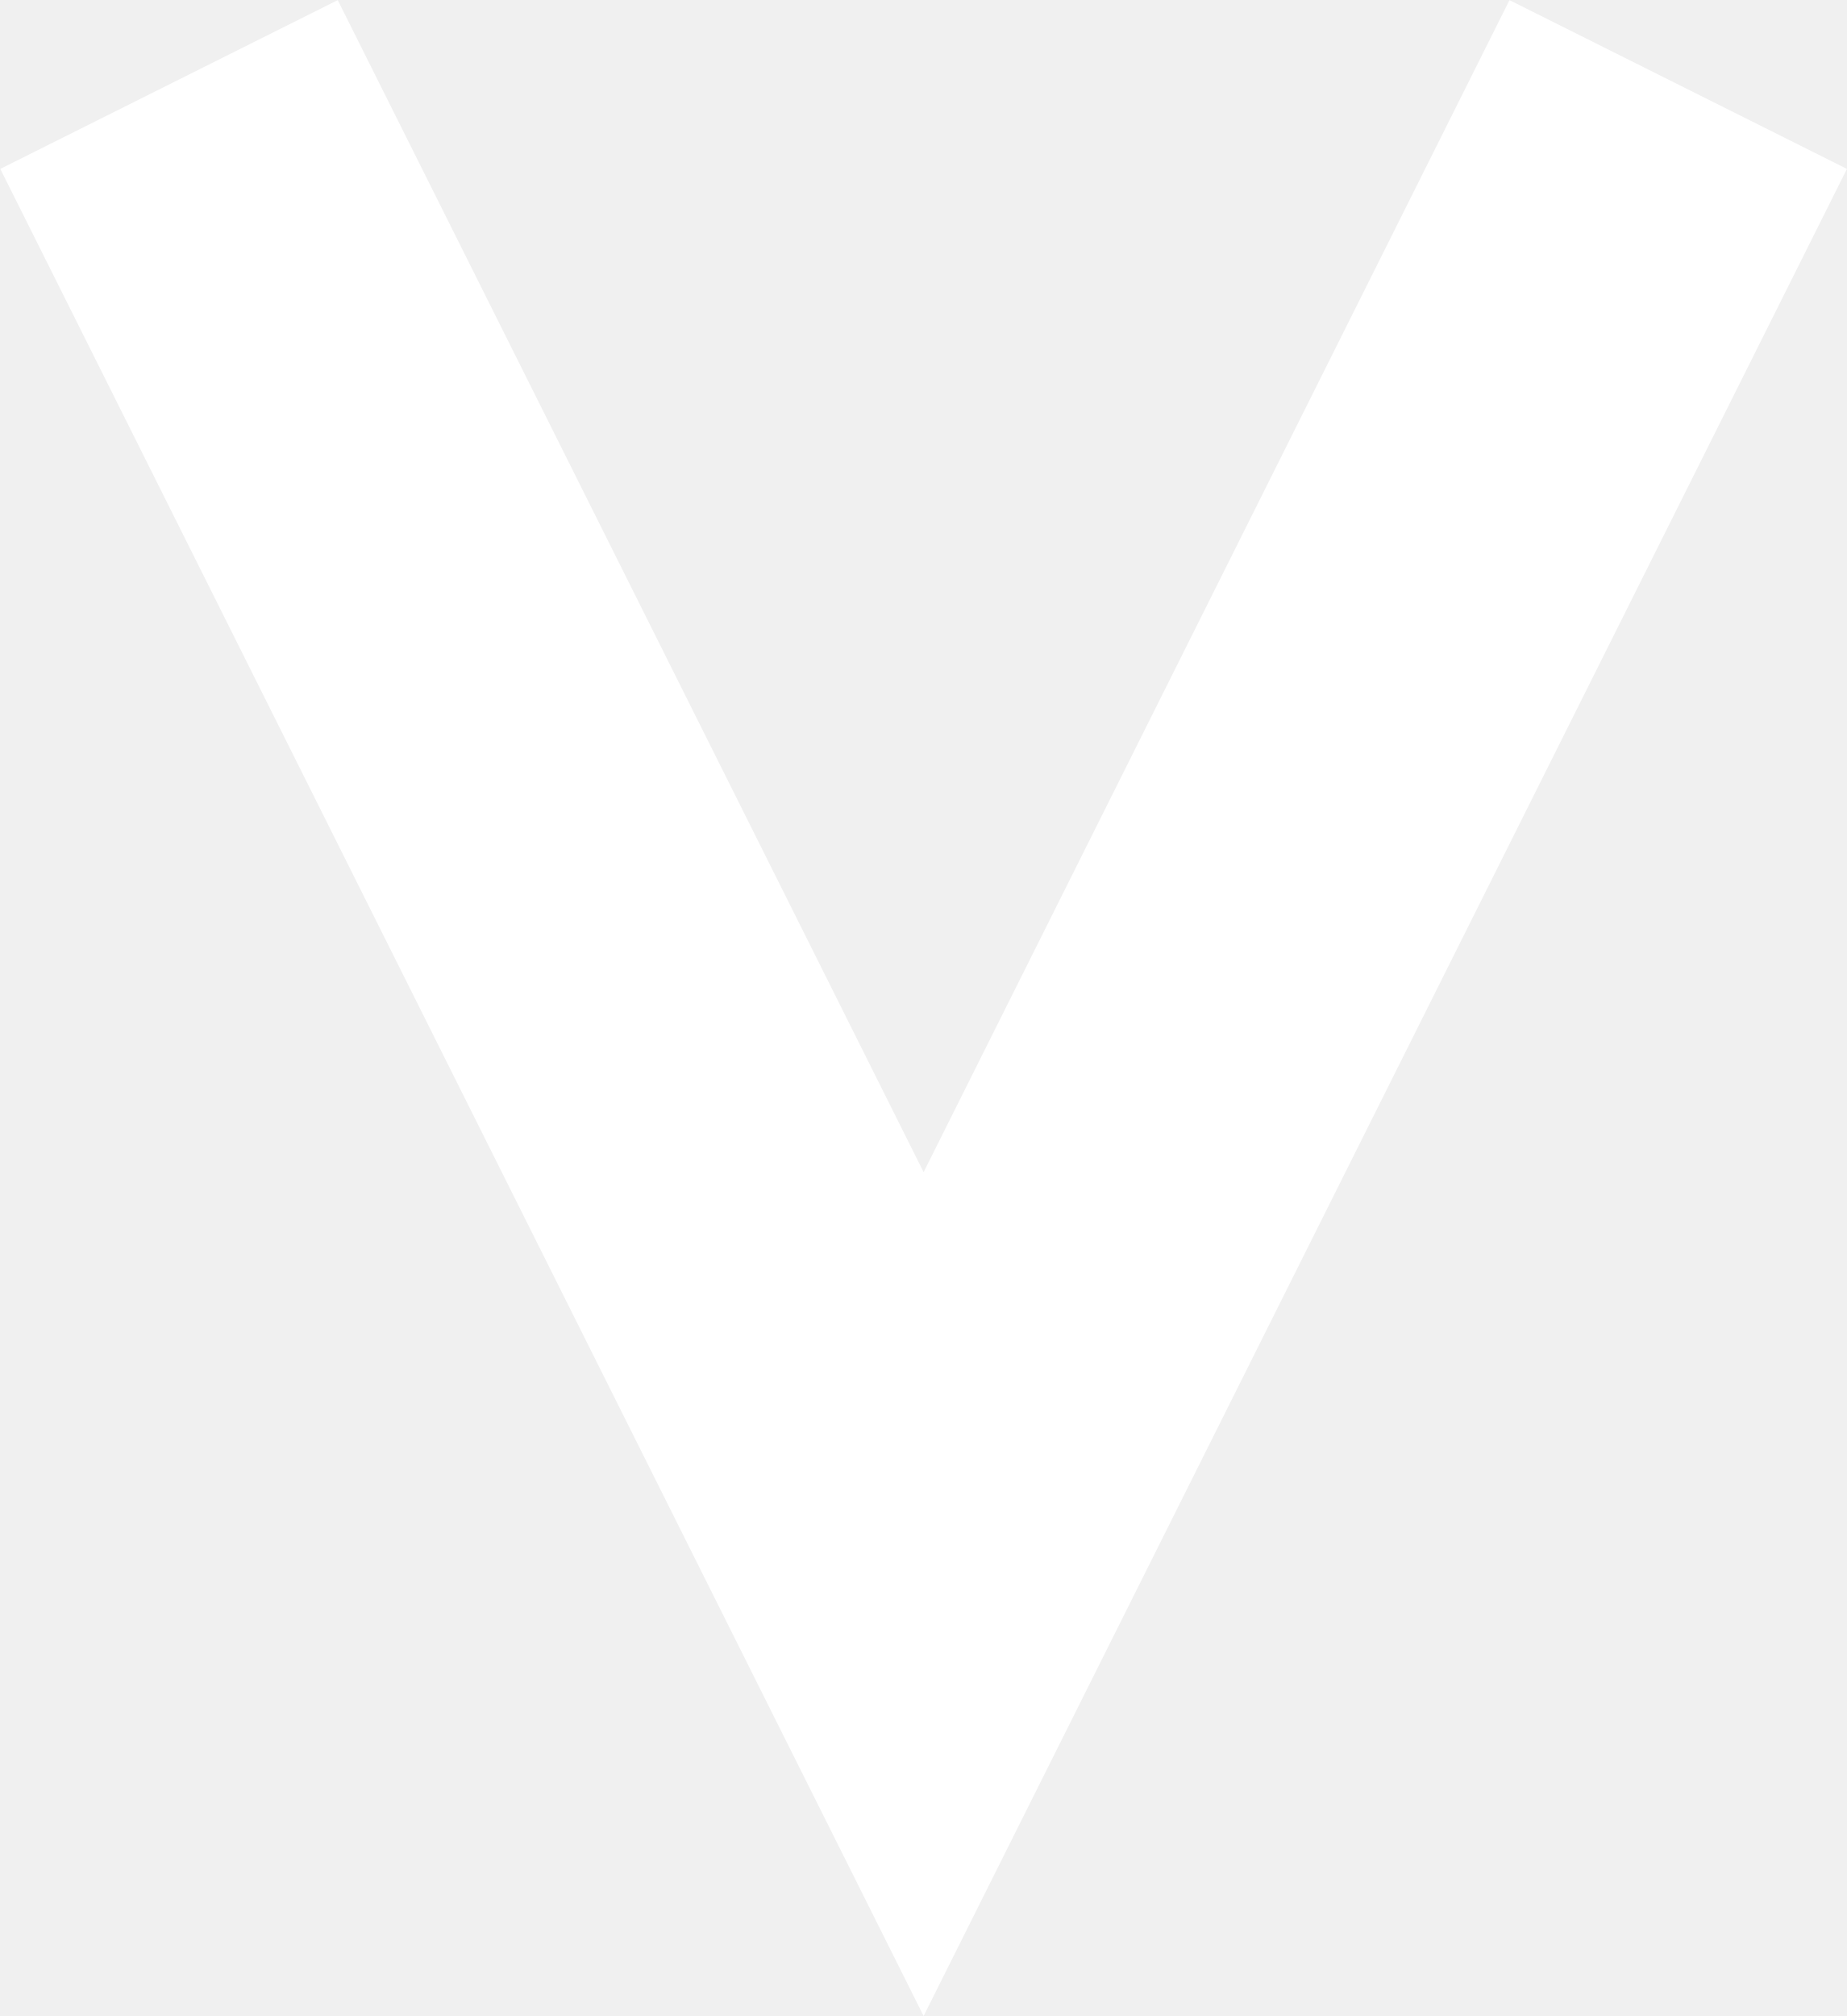
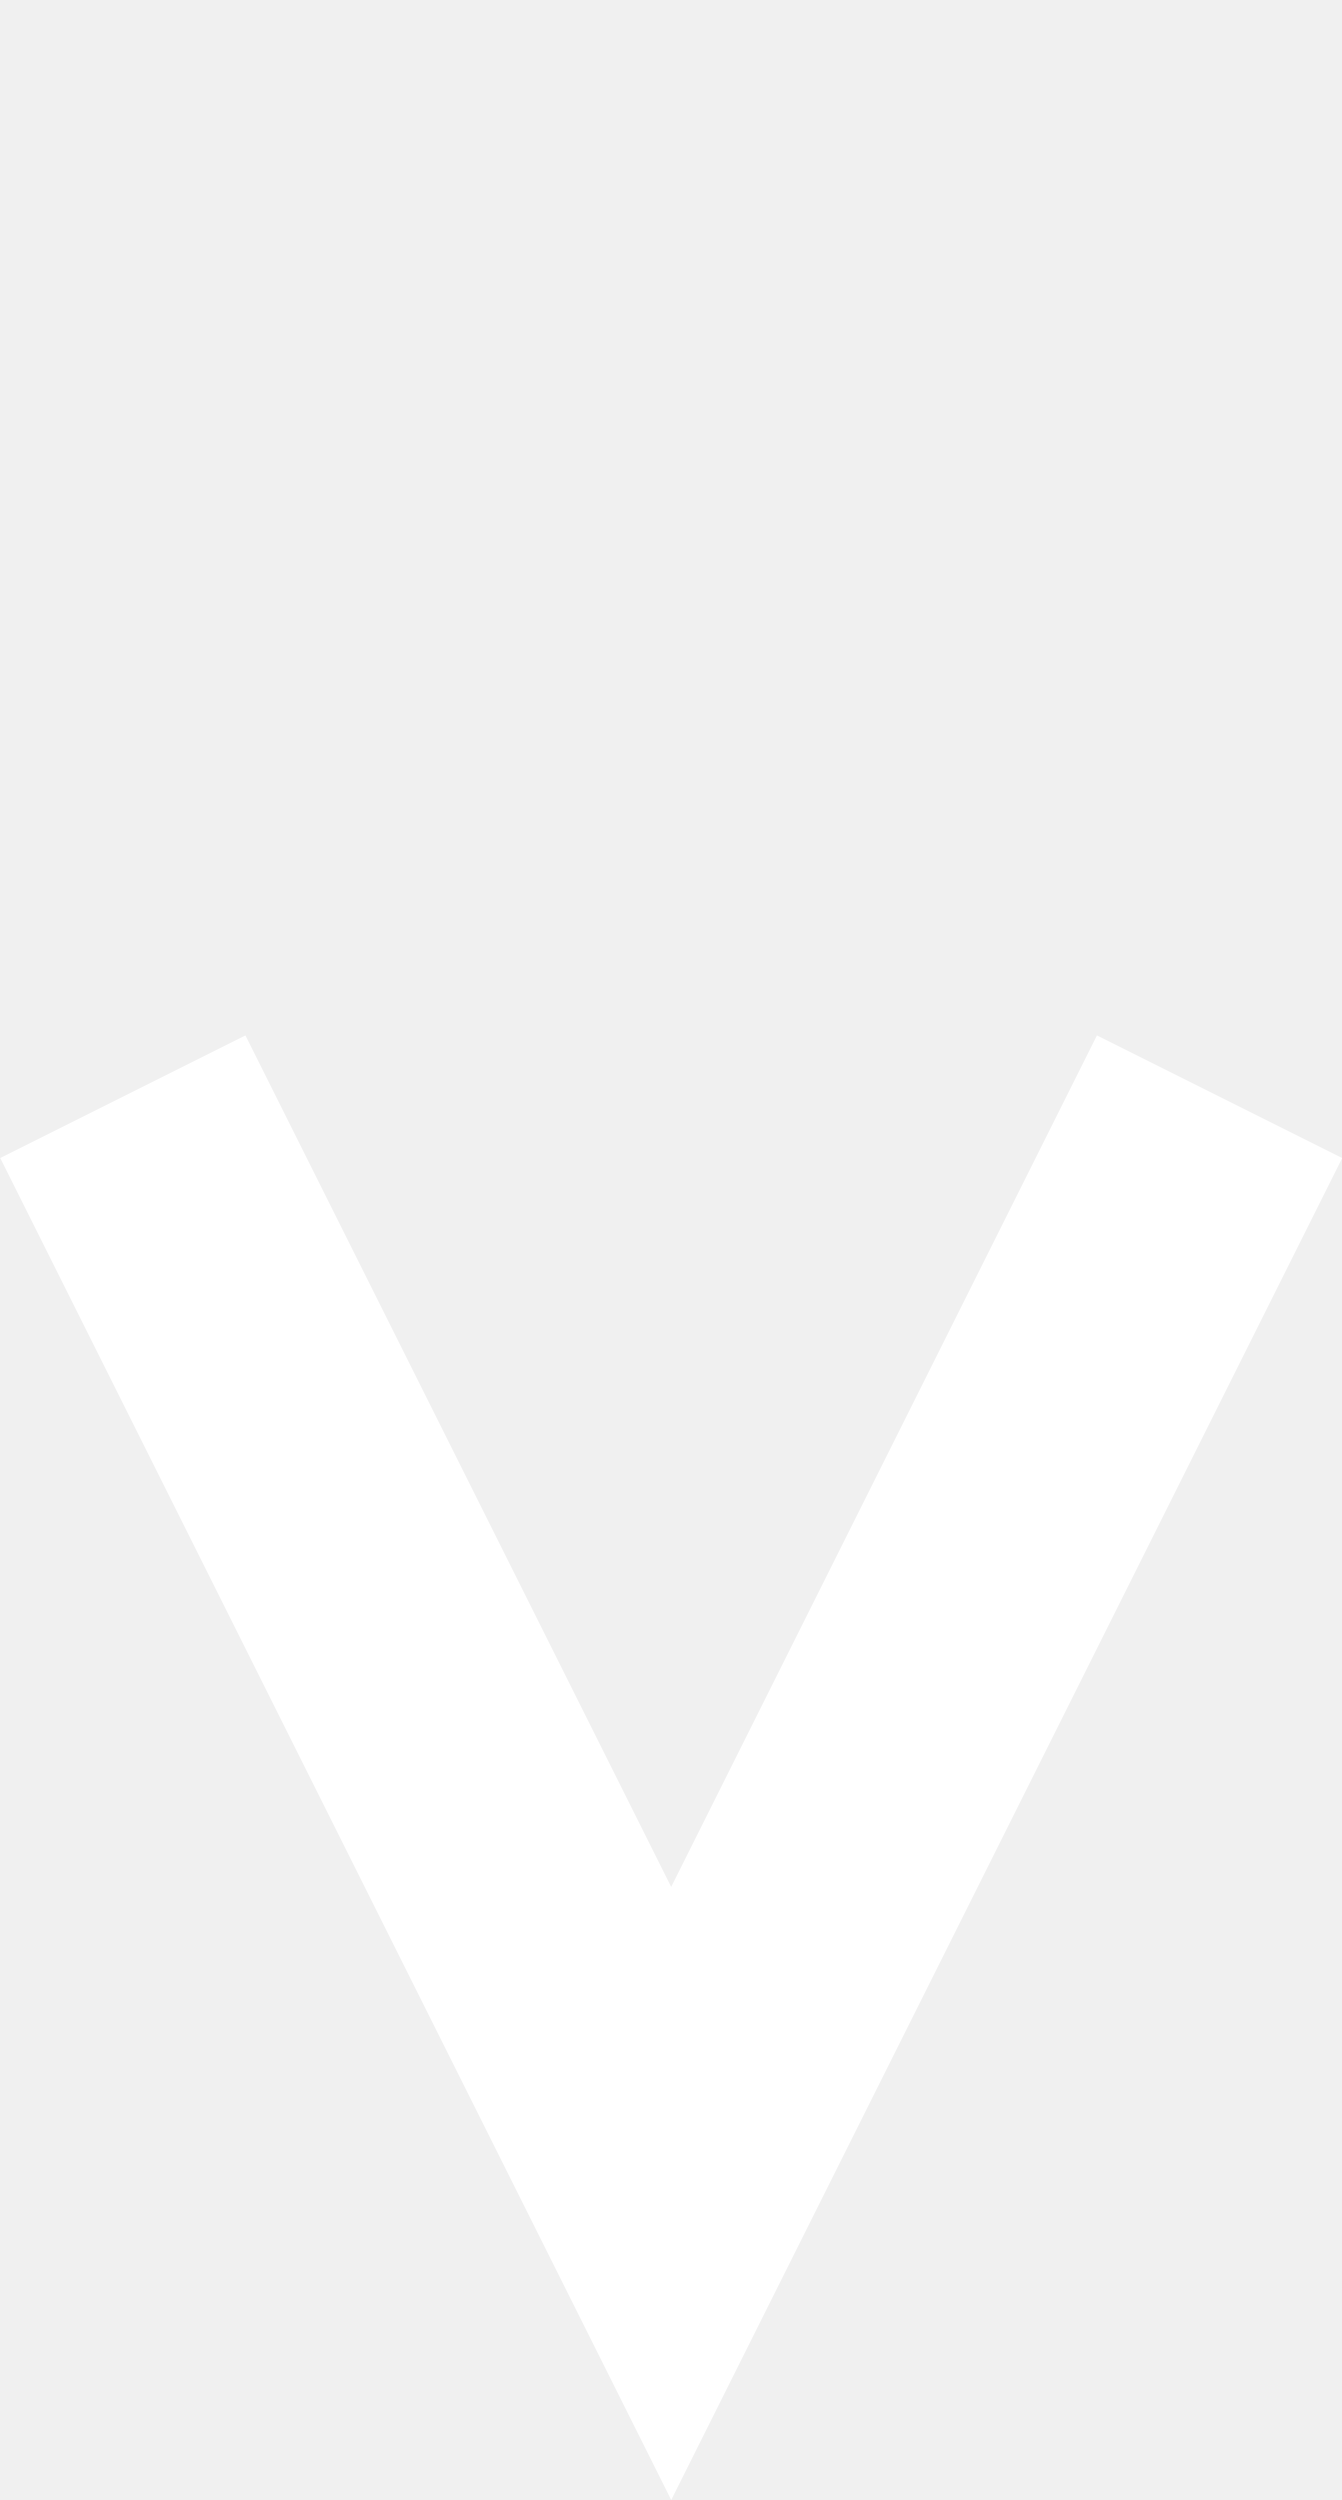
- <svg xmlns="http://www.w3.org/2000/svg" id="Layer_1" data-name="Layer 1" viewBox="0 0 24.47 26.71">
+ <svg xmlns="http://www.w3.org/2000/svg" id="Layer_1" data-name="Layer 1" viewBox="0 0 24.47 45.59">
  <defs>
-     <style>.cls-1{fill:none;stroke:#fff;stroke-width:5px;}</style>
+     <style>.cls-1,.cls-2{fill:none;}.cls-2{stroke:#fff;stroke-width:5px;}</style>
  </defs>
-   <path class="cls-1" d="M20,40,30,60,40,40" transform="translate(-17.76 -38.88)" />
+   <rect class="cls-1" x="2.24" width="20" height="20" />
+   <path class="cls-2" d="M0,20,10,40,20,20" transform="translate(2.24)" />
</svg>
